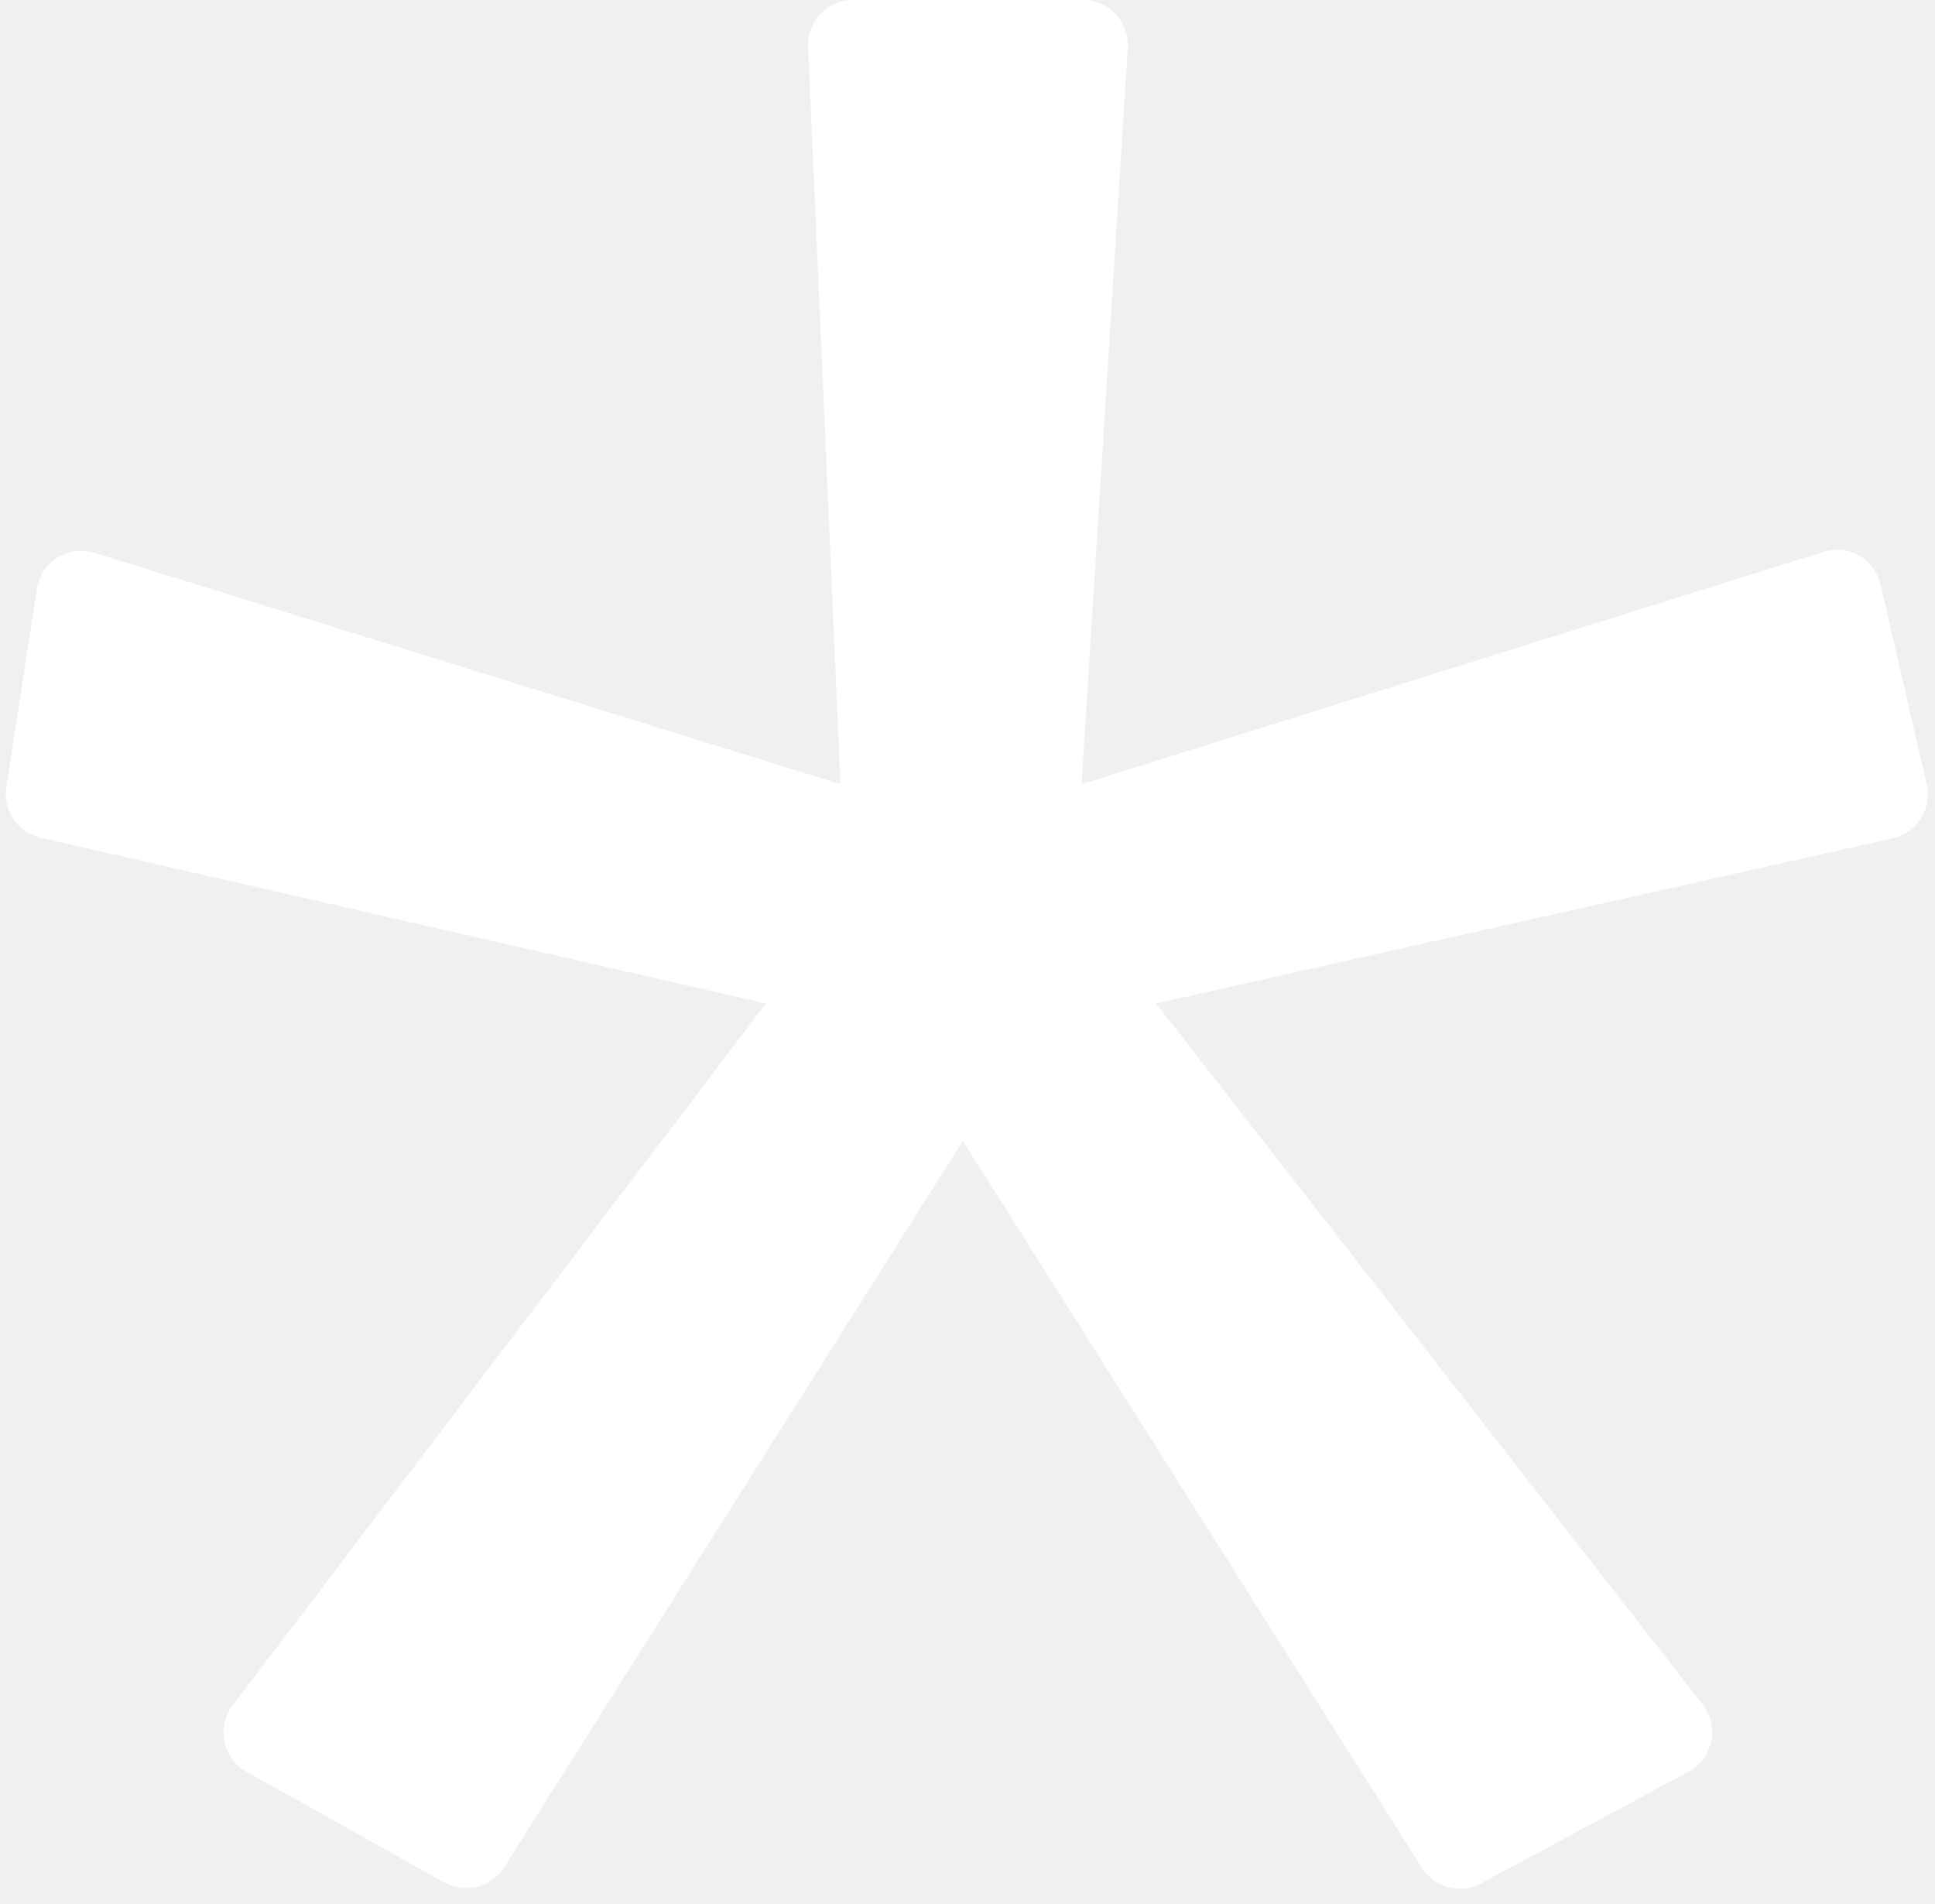
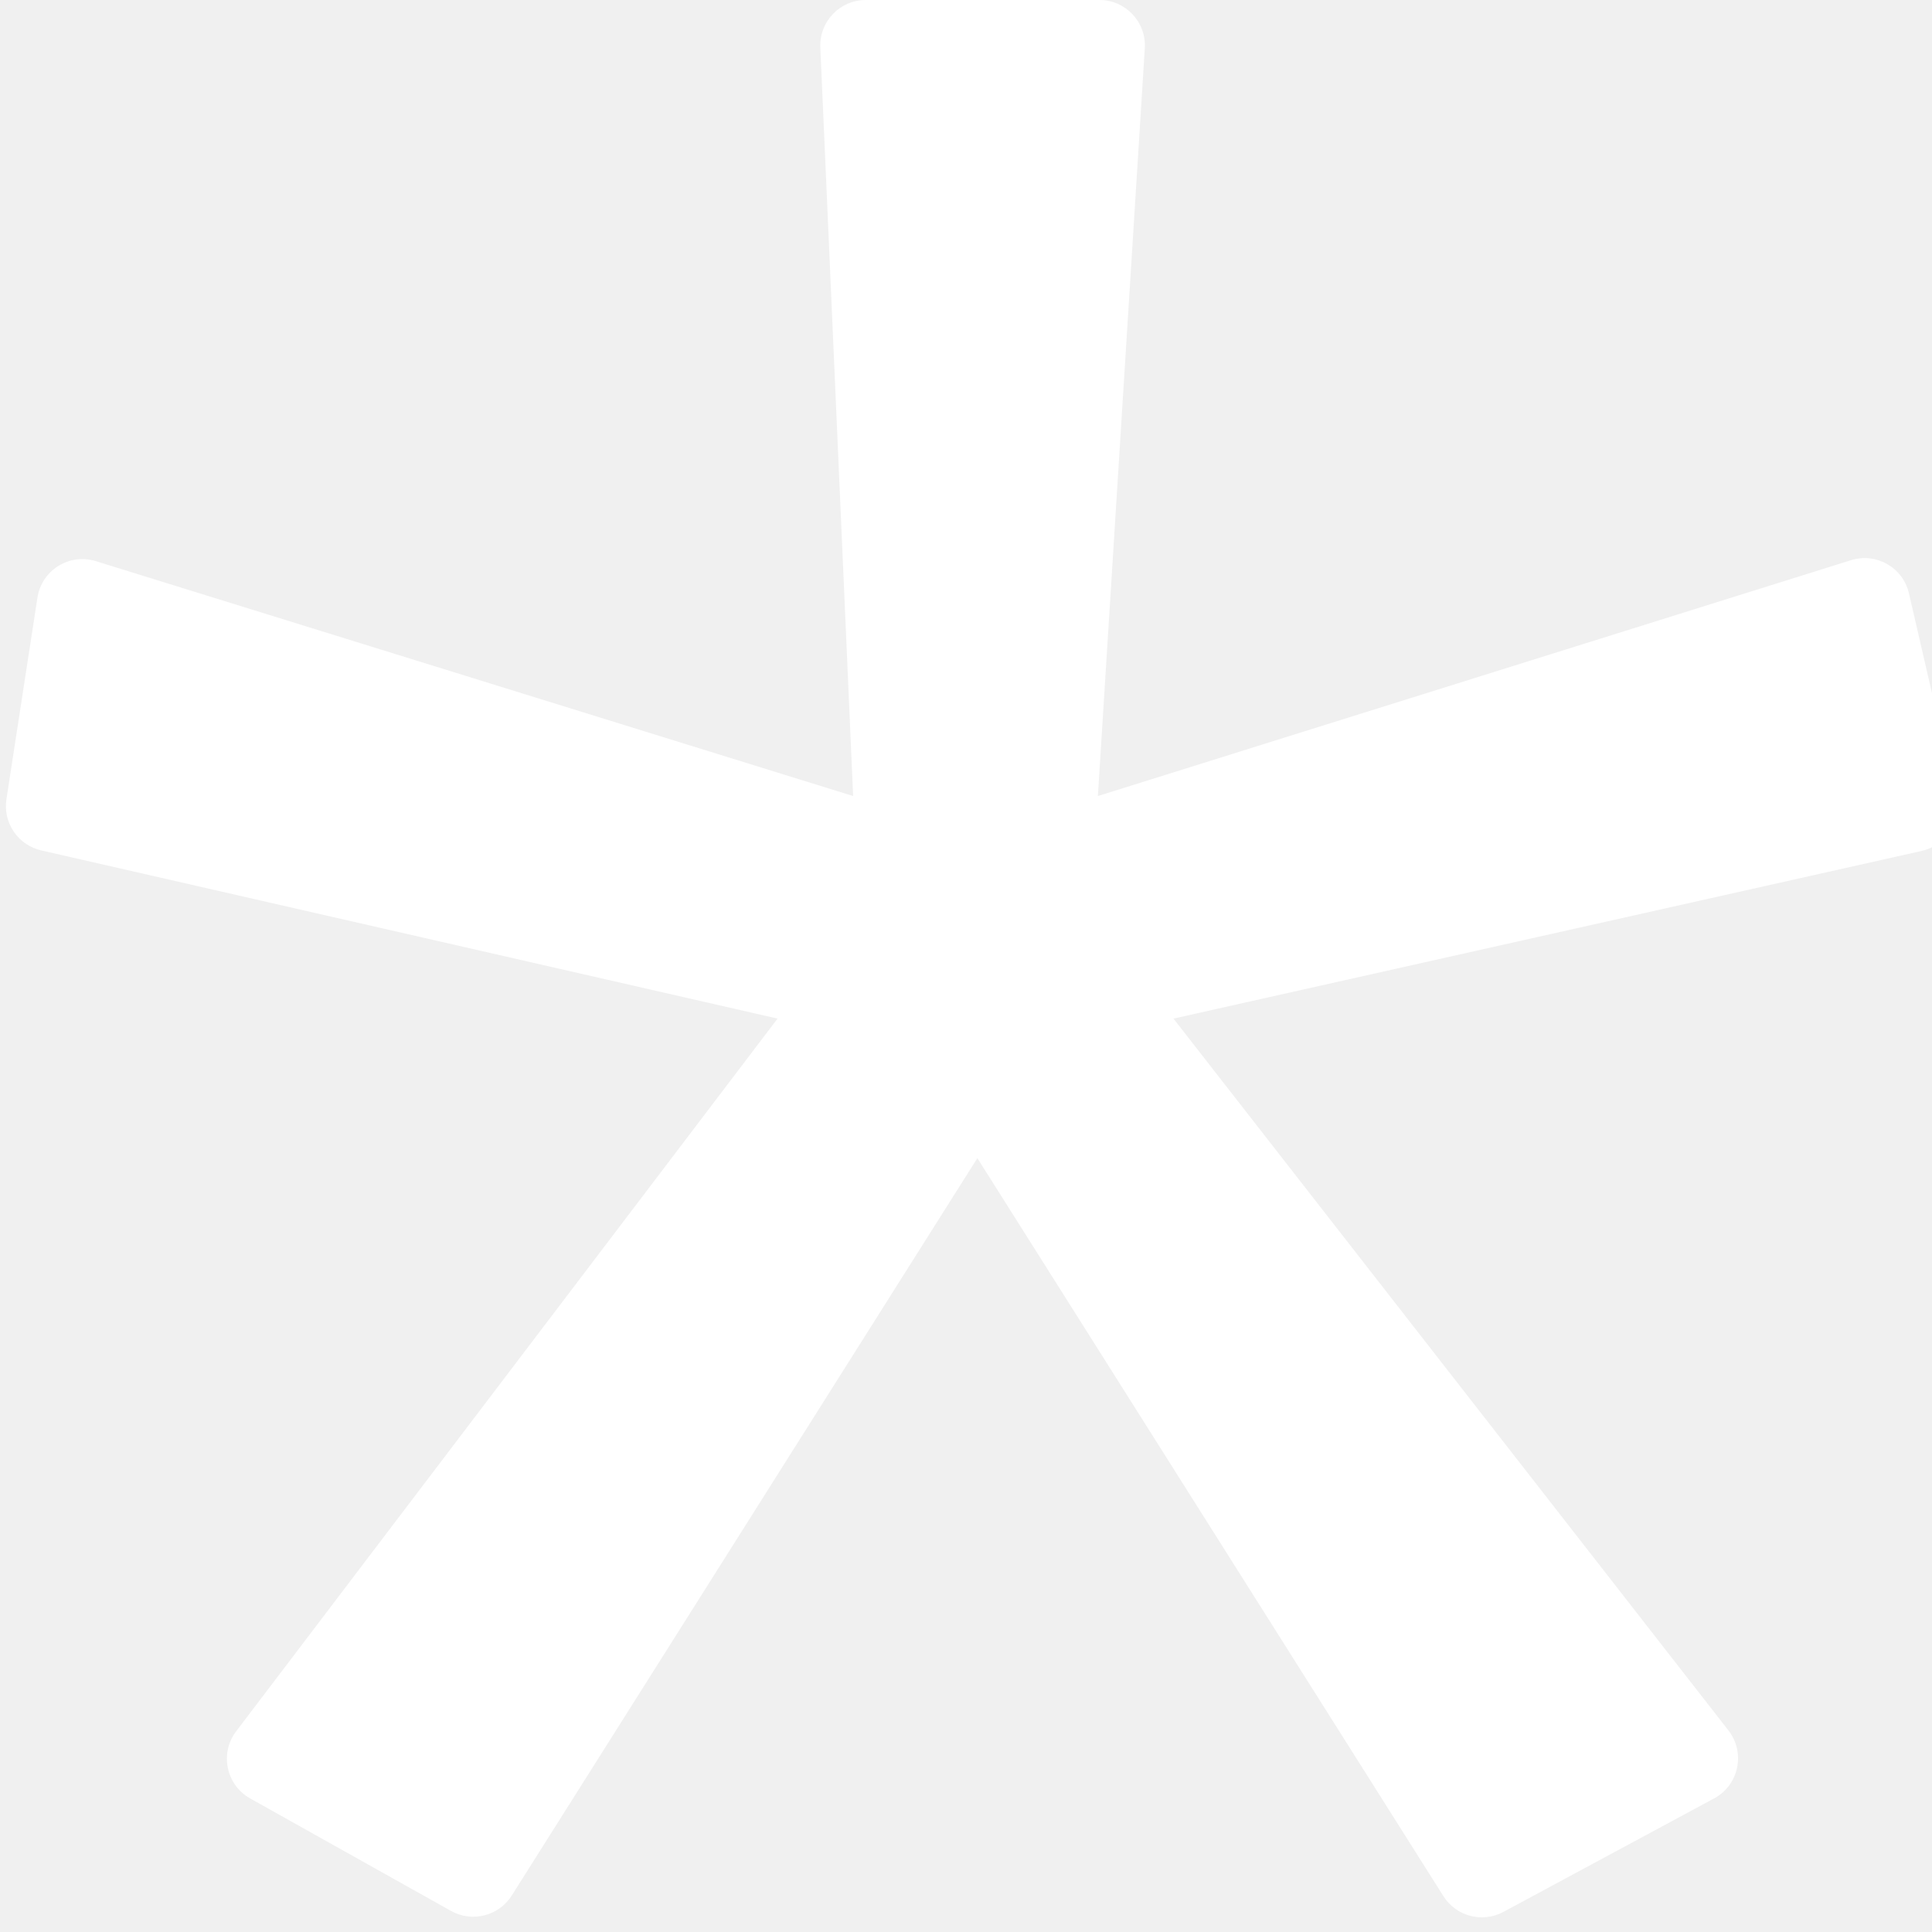
- <svg xmlns="http://www.w3.org/2000/svg" viewBox="0 0 61 60" fill="none">
+ <svg xmlns="http://www.w3.org/2000/svg" viewBox="0 0 60 60" fill="none">
  <style>
    path {
      fill: #fff;
    }
    
  </style>
  <path d="M34.144 0H26.887C26.083 0 25.441 0.67 25.476 1.474L26.495 24.722L2.976 17.427C2.152 17.171 1.294 17.708 1.163 18.56L0.2 24.819C0.087 25.551 0.559 26.245 1.281 26.41L24.148 31.633L7.335 53.766C6.816 54.449 7.021 55.433 7.769 55.852L14.008 59.346C14.663 59.712 15.491 59.502 15.892 58.868L30.353 35.967L44.826 58.886C45.222 59.514 46.036 59.727 46.689 59.376L53.234 55.851C54.004 55.437 54.215 54.43 53.678 53.74L36.443 31.633L59.672 26.428C60.437 26.257 60.915 25.496 60.739 24.733L59.284 18.427C59.099 17.625 58.271 17.151 57.486 17.397L34.096 24.722L35.553 1.5C35.604 0.687 34.958 0 34.144 0Z" fill="white">
  </path>
</svg>
